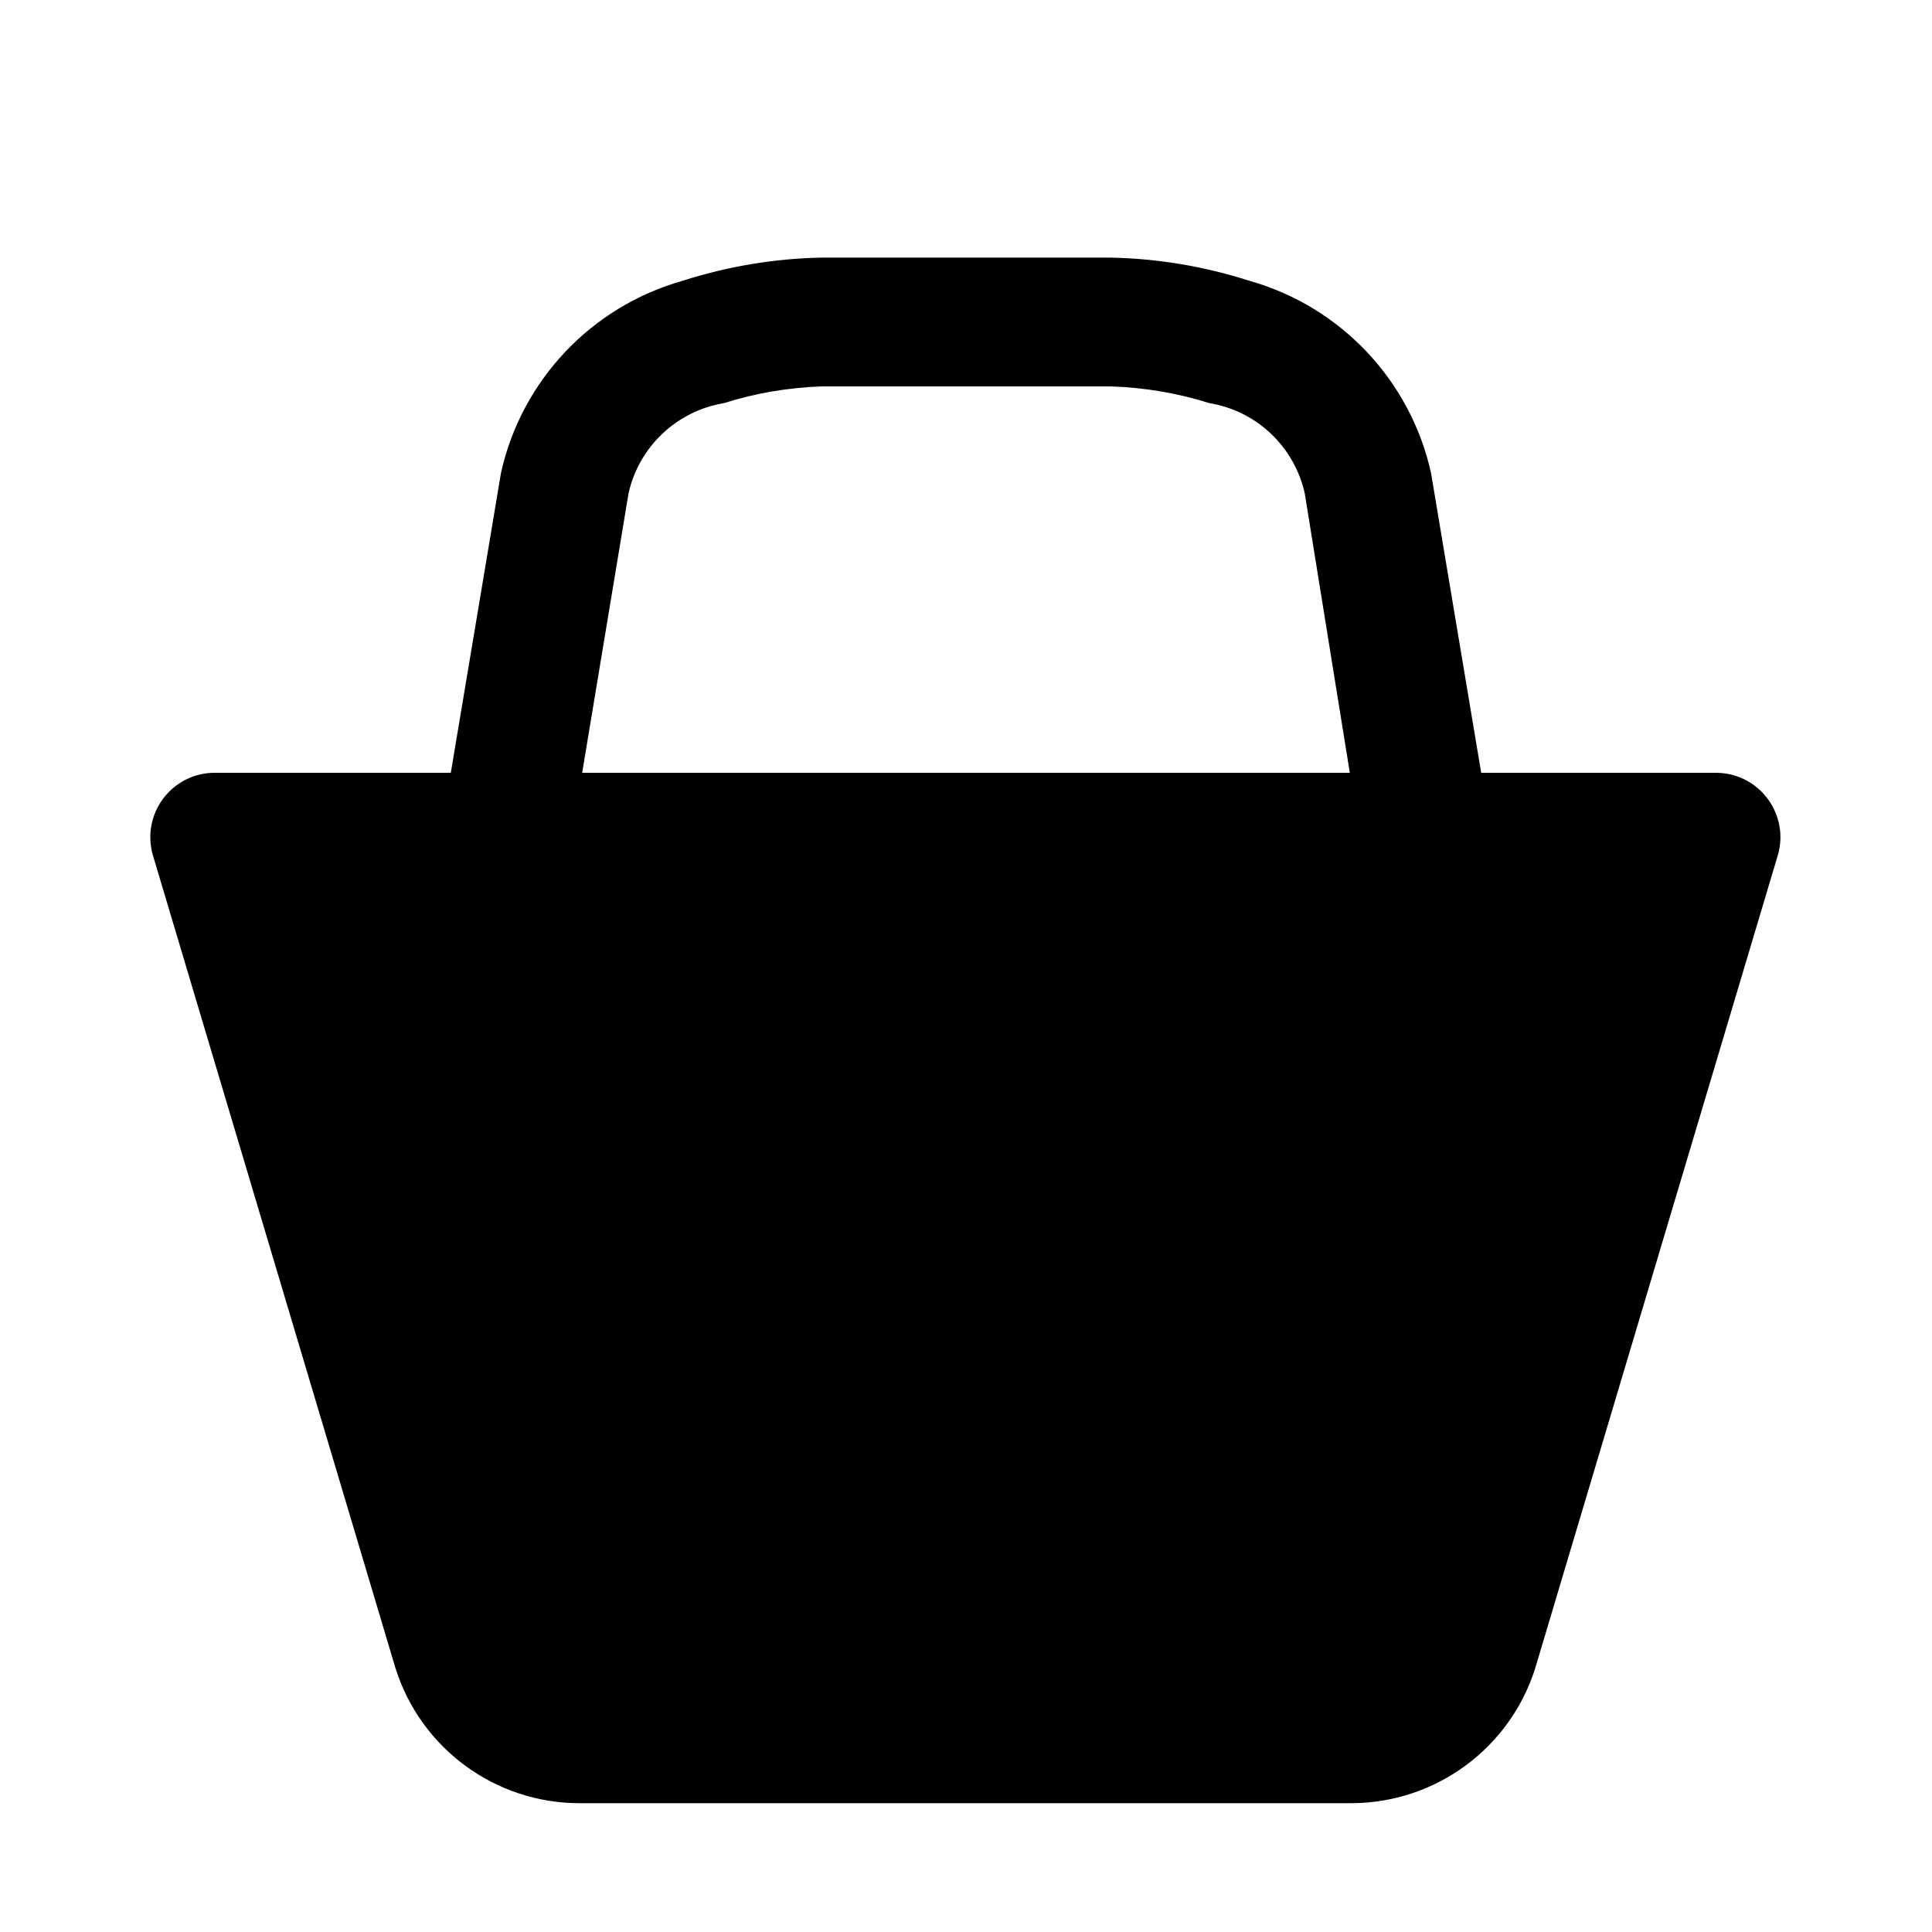
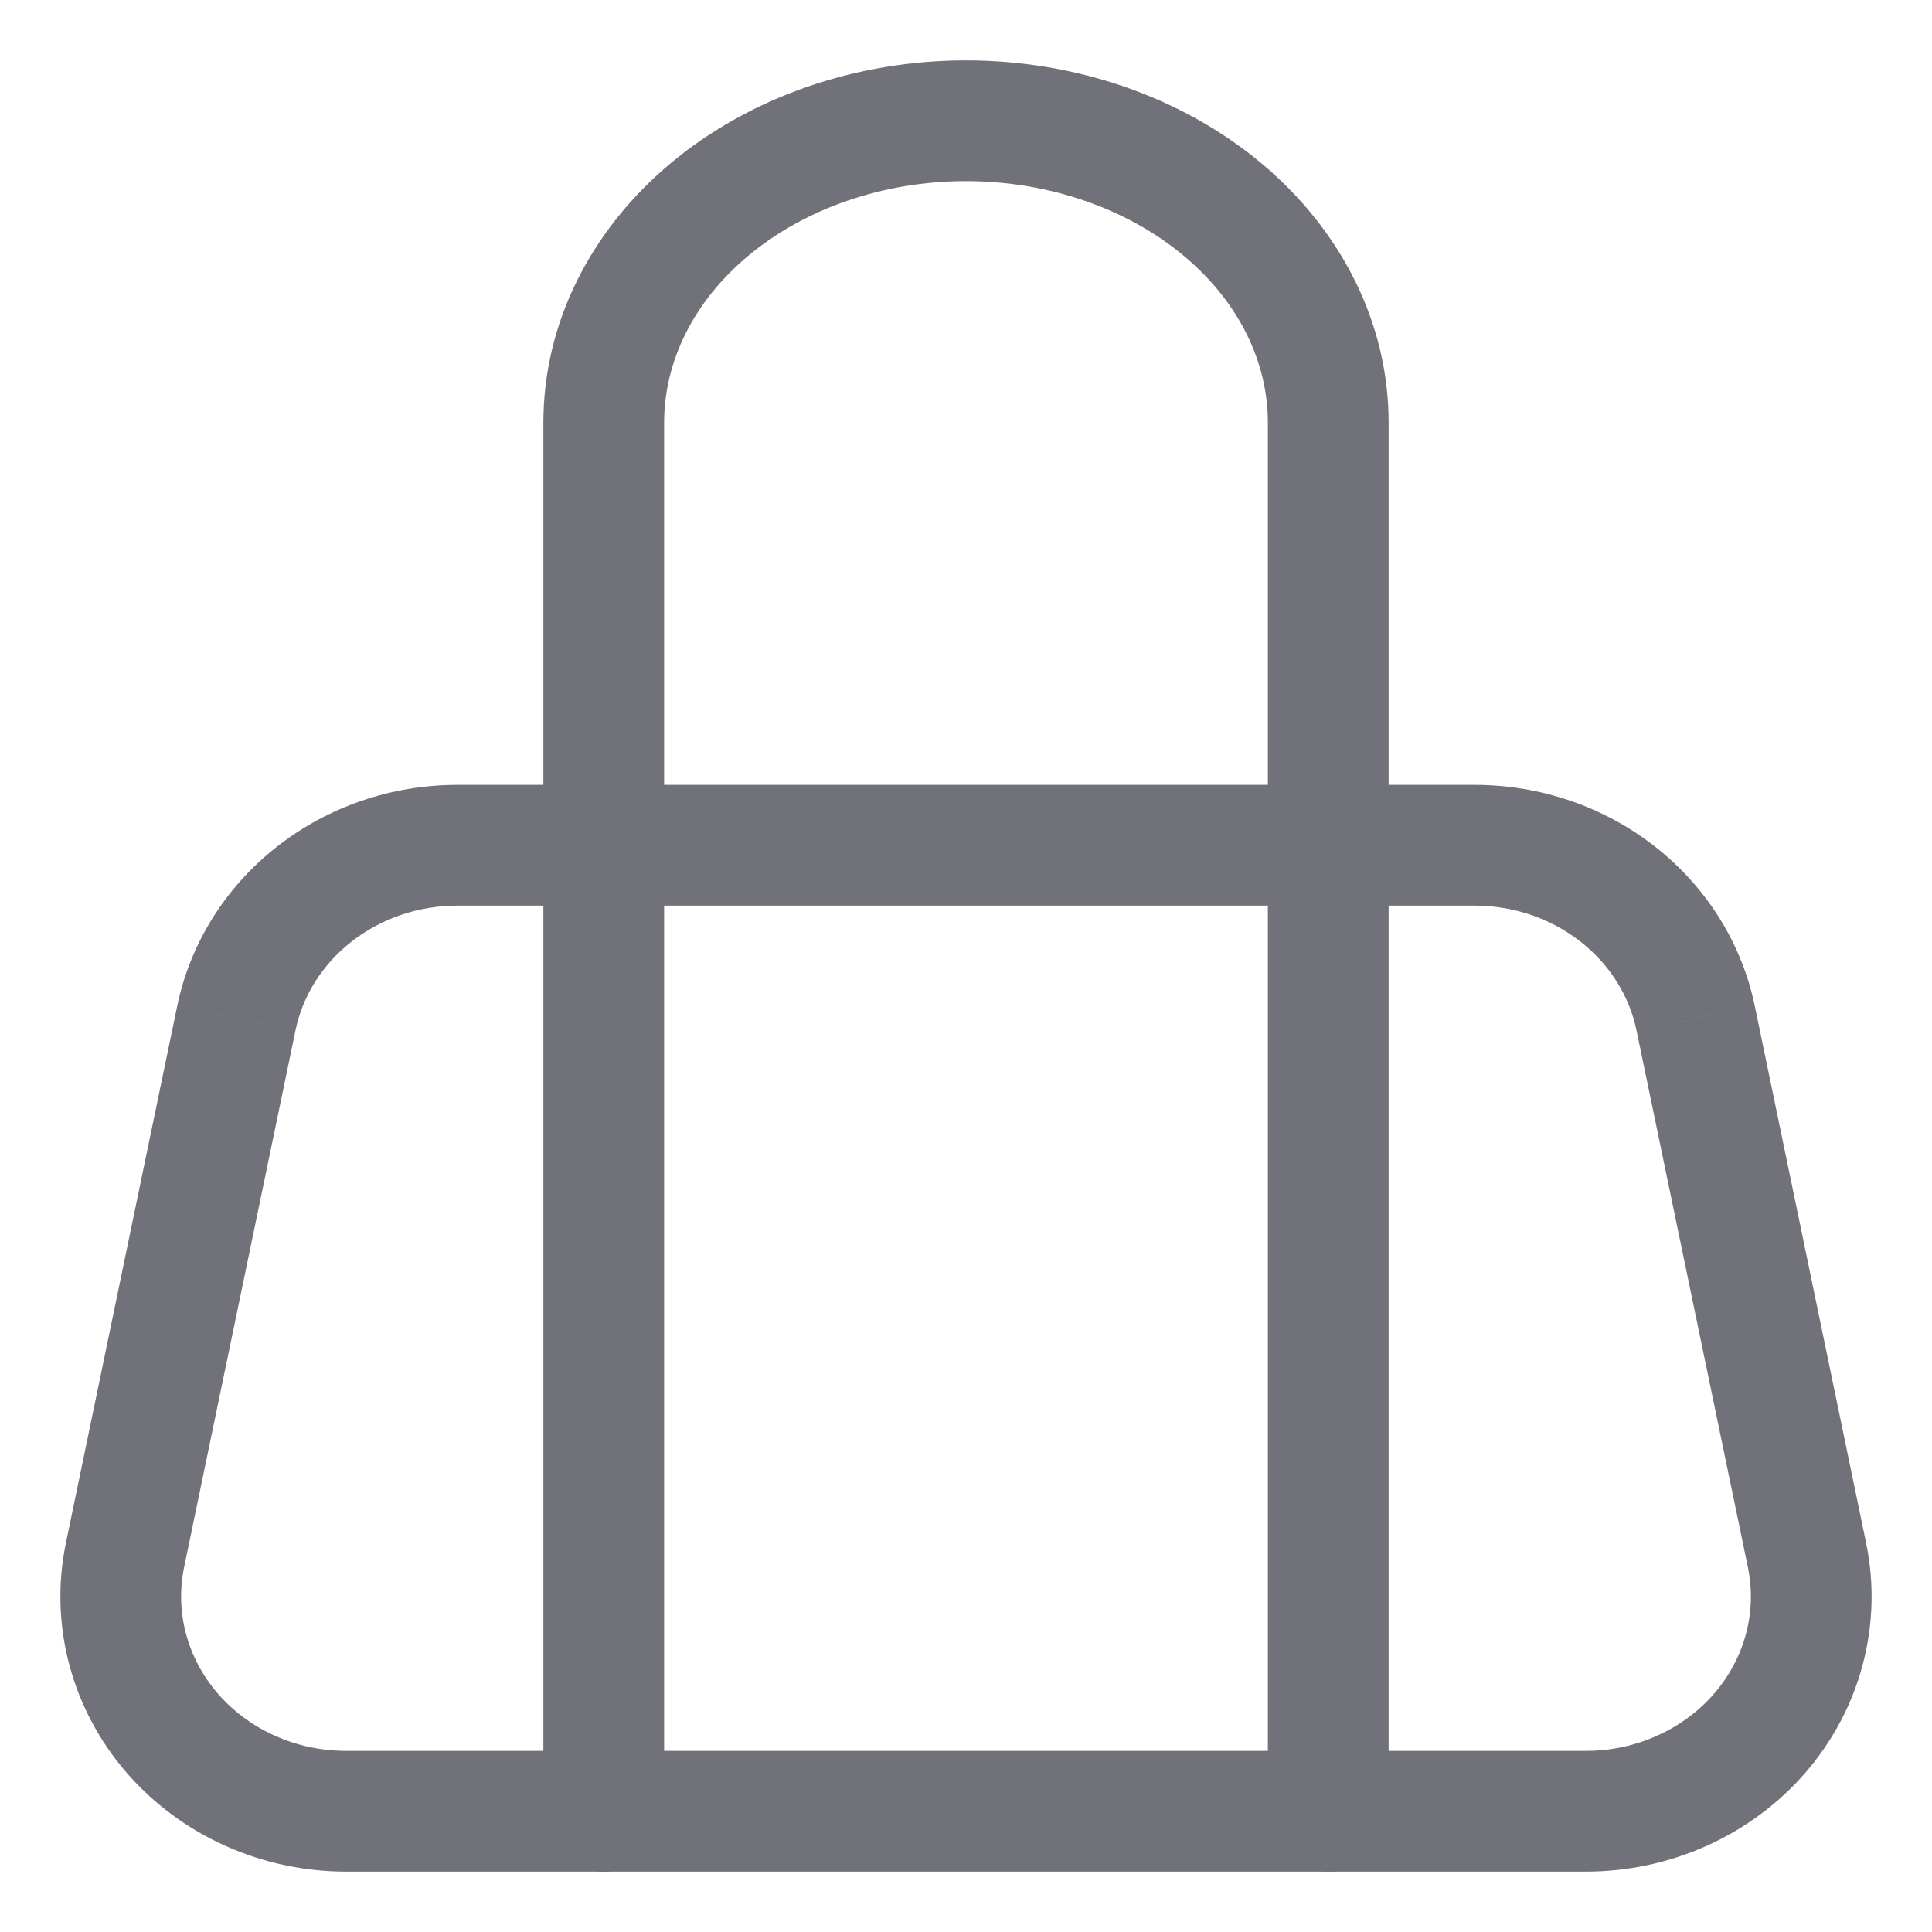
- <svg xmlns="http://www.w3.org/2000/svg" width="800px" height="800px" viewBox="0 0 15 15" version="1.1" id="shop">
-   <path d="M13.33,6H11.5l-0.39-2.33c-0.16-0.718-0.702-1.29-1.41-1.49C9.351,2.068,8.987,2.007,8.62,2H6.38  C6.013,2.007,5.649,2.068,5.3,2.18C4.592,2.38,4.05,2.952,3.89,3.67L3.5,6H1.67C1.394,5.998,1.169,6.221,1.167,6.497  C1.167,6.549,1.174,6.601,1.19,6.65l1.88,6.3l0,0C3.266,13.575,3.845,14,4.5,14h6c0.651-0.005,1.225-0.429,1.42-1.05  l0,0l1.88-6.3c0.083-0.263-0.064-0.544-0.327-0.627C13.427,6.008,13.379,6.001,13.33,6z M4.52,6l0.36-2.17  c0.081-0.362,0.374-0.639,0.74-0.7C5.866,3.052,6.122,3.009,6.38,3h2.24c0.261,0.008,0.52,0.051,0.77,0.13  c0.366,0.06,0.659,0.338,0.74,0.7L10.48,6h-6H4.52z" />
+ <svg xmlns="http://www.w3.org/2000/svg" width="800px" height="800px" viewBox="0 0 24 24" fill="none">
+   <path d="M21.065 12.65L20.33 12.802L20.33 12.803L21.065 12.65ZM18.317 10.5V11.25L18.317 11.25L18.317 10.5ZM5.683 10.5L5.683 11.25H5.683V10.5ZM2.935 12.65L3.67 12.803L3.67 12.802L2.935 12.65ZM1.553 19.317L0.819 19.165L0.819 19.165L1.553 19.317ZM4.3 22.5L4.3 23.25H4.3V22.5ZM19.7 22.5V23.25H19.7L19.7 22.5ZM22.447 19.317L23.181 19.165L23.181 19.165L22.447 19.317ZM21.799 12.498C21.636 11.713 21.194 11.014 20.558 10.516L19.633 11.697C19.999 11.983 20.242 12.375 20.33 12.802L21.799 12.498ZM20.558 10.516C19.922 10.018 19.13 9.75 18.317 9.75L18.317 11.25C18.802 11.25 19.267 11.41 19.633 11.697L20.558 10.516ZM18.317 9.75H5.683V11.25H18.317V9.75ZM5.683 9.75C4.871 9.75 4.078 10.018 3.443 10.516L4.367 11.697C4.733 11.41 5.198 11.25 5.683 11.25L5.683 9.75ZM3.443 10.516C2.806 11.014 2.364 11.713 2.201 12.498L3.67 12.802C3.758 12.375 4.001 11.983 4.367 11.697L3.443 10.516ZM2.201 12.498L0.819 19.165L2.287 19.469L3.67 12.803L2.201 12.498ZM0.819 19.165C0.715 19.665 0.729 20.181 0.86 20.676L2.31 20.293C2.238 20.023 2.231 19.742 2.287 19.469L0.819 19.165ZM0.86 20.676C0.99 21.17 1.233 21.627 1.569 22.017L2.705 21.037C2.515 20.817 2.381 20.562 2.31 20.293L0.86 20.676ZM1.569 22.017C1.905 22.405 2.324 22.716 2.796 22.928L3.411 21.56C3.135 21.436 2.894 21.256 2.705 21.037L1.569 22.017ZM2.796 22.928C3.267 23.14 3.781 23.25 4.3 23.25L4.3 21.75C3.991 21.75 3.688 21.685 3.411 21.56L2.796 22.928ZM4.3 23.25H19.7V21.75H4.3V23.25ZM19.7 23.25C20.219 23.25 20.733 23.14 21.204 22.928L20.588 21.56C20.312 21.685 20.009 21.75 19.7 21.75L19.7 23.25ZM21.204 22.928C21.676 22.716 22.095 22.405 22.431 22.017L21.295 21.037C21.106 21.256 20.865 21.436 20.588 21.56L21.204 22.928ZM22.431 22.017C22.767 21.627 23.01 21.17 23.14 20.676L21.69 20.293C21.619 20.562 21.485 20.817 21.295 21.037L22.431 22.017ZM23.14 20.676C23.271 20.181 23.285 19.665 23.181 19.165L21.713 19.469C21.769 19.742 21.762 20.023 21.69 20.293L23.14 20.676ZM23.181 19.165L21.799 12.498L20.33 12.803L21.713 19.469L23.181 19.165Z" fill="#71717A" />
+   <path d="M12 1.5V0.75V1.5ZM16.5 5.25H17.25H16.5ZM15.75 22.5C15.75 22.914 16.086 23.25 16.5 23.25C16.914 23.25 17.25 22.914 17.25 22.5H15.75ZM6.75 22.5C6.75 22.914 7.086 23.25 7.5 23.25C7.914 23.25 8.25 22.914 8.25 22.5H6.75ZM8.25 5.25C8.25 4.503 8.605 3.752 9.298 3.175L8.338 2.022C7.343 2.851 6.75 4.008 6.75 5.25H8.25ZM9.298 3.175C9.995 2.594 10.966 2.25 12 2.25V0.75C10.647 0.75 9.329 1.197 8.338 2.022L9.298 3.175ZM12 2.25C13.034 2.25 14.005 2.594 14.702 3.175L15.662 2.022C14.671 1.197 13.353 0.75 12 0.75V2.25ZM14.702 3.175C15.395 3.752 15.75 4.503 15.75 5.25H17.25C17.25 4.008 16.657 2.851 15.662 2.022L14.702 3.175ZM8.25 22.5V5.25H6.75V22.5H8.25ZM15.75 5.25V22.5H17.25V5.25H15.75Z" fill="#71717A" />
</svg>
